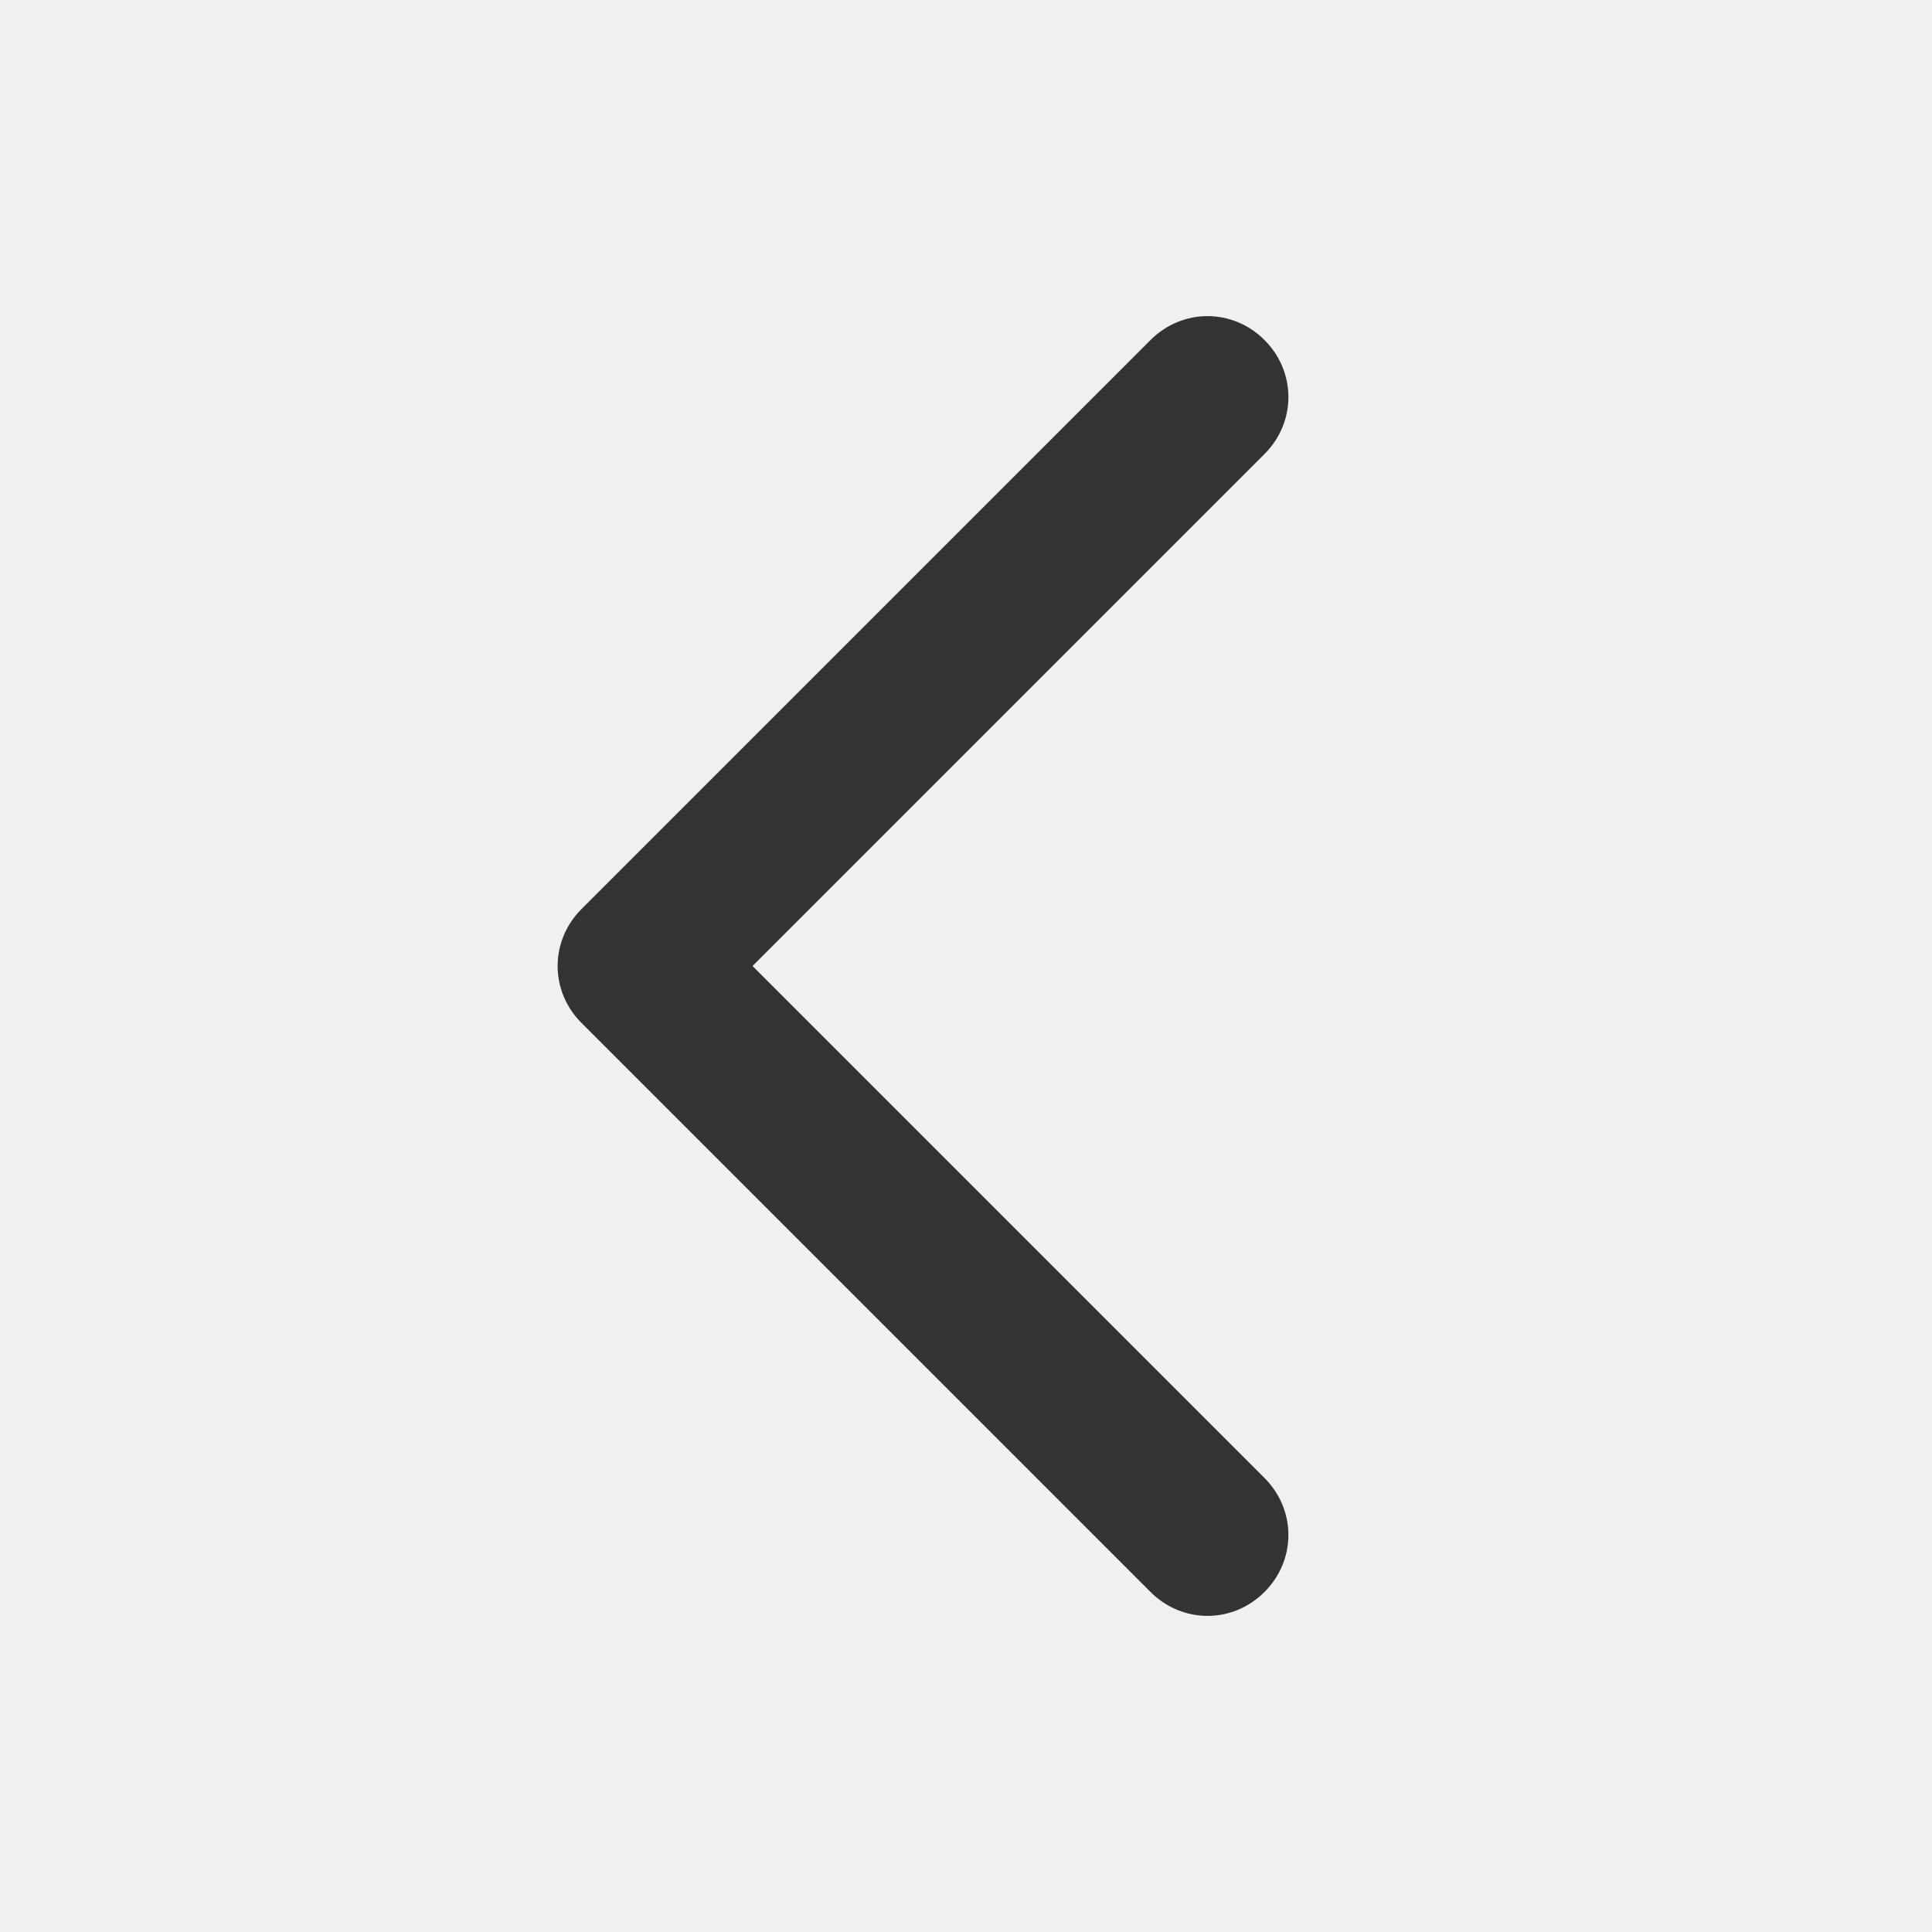
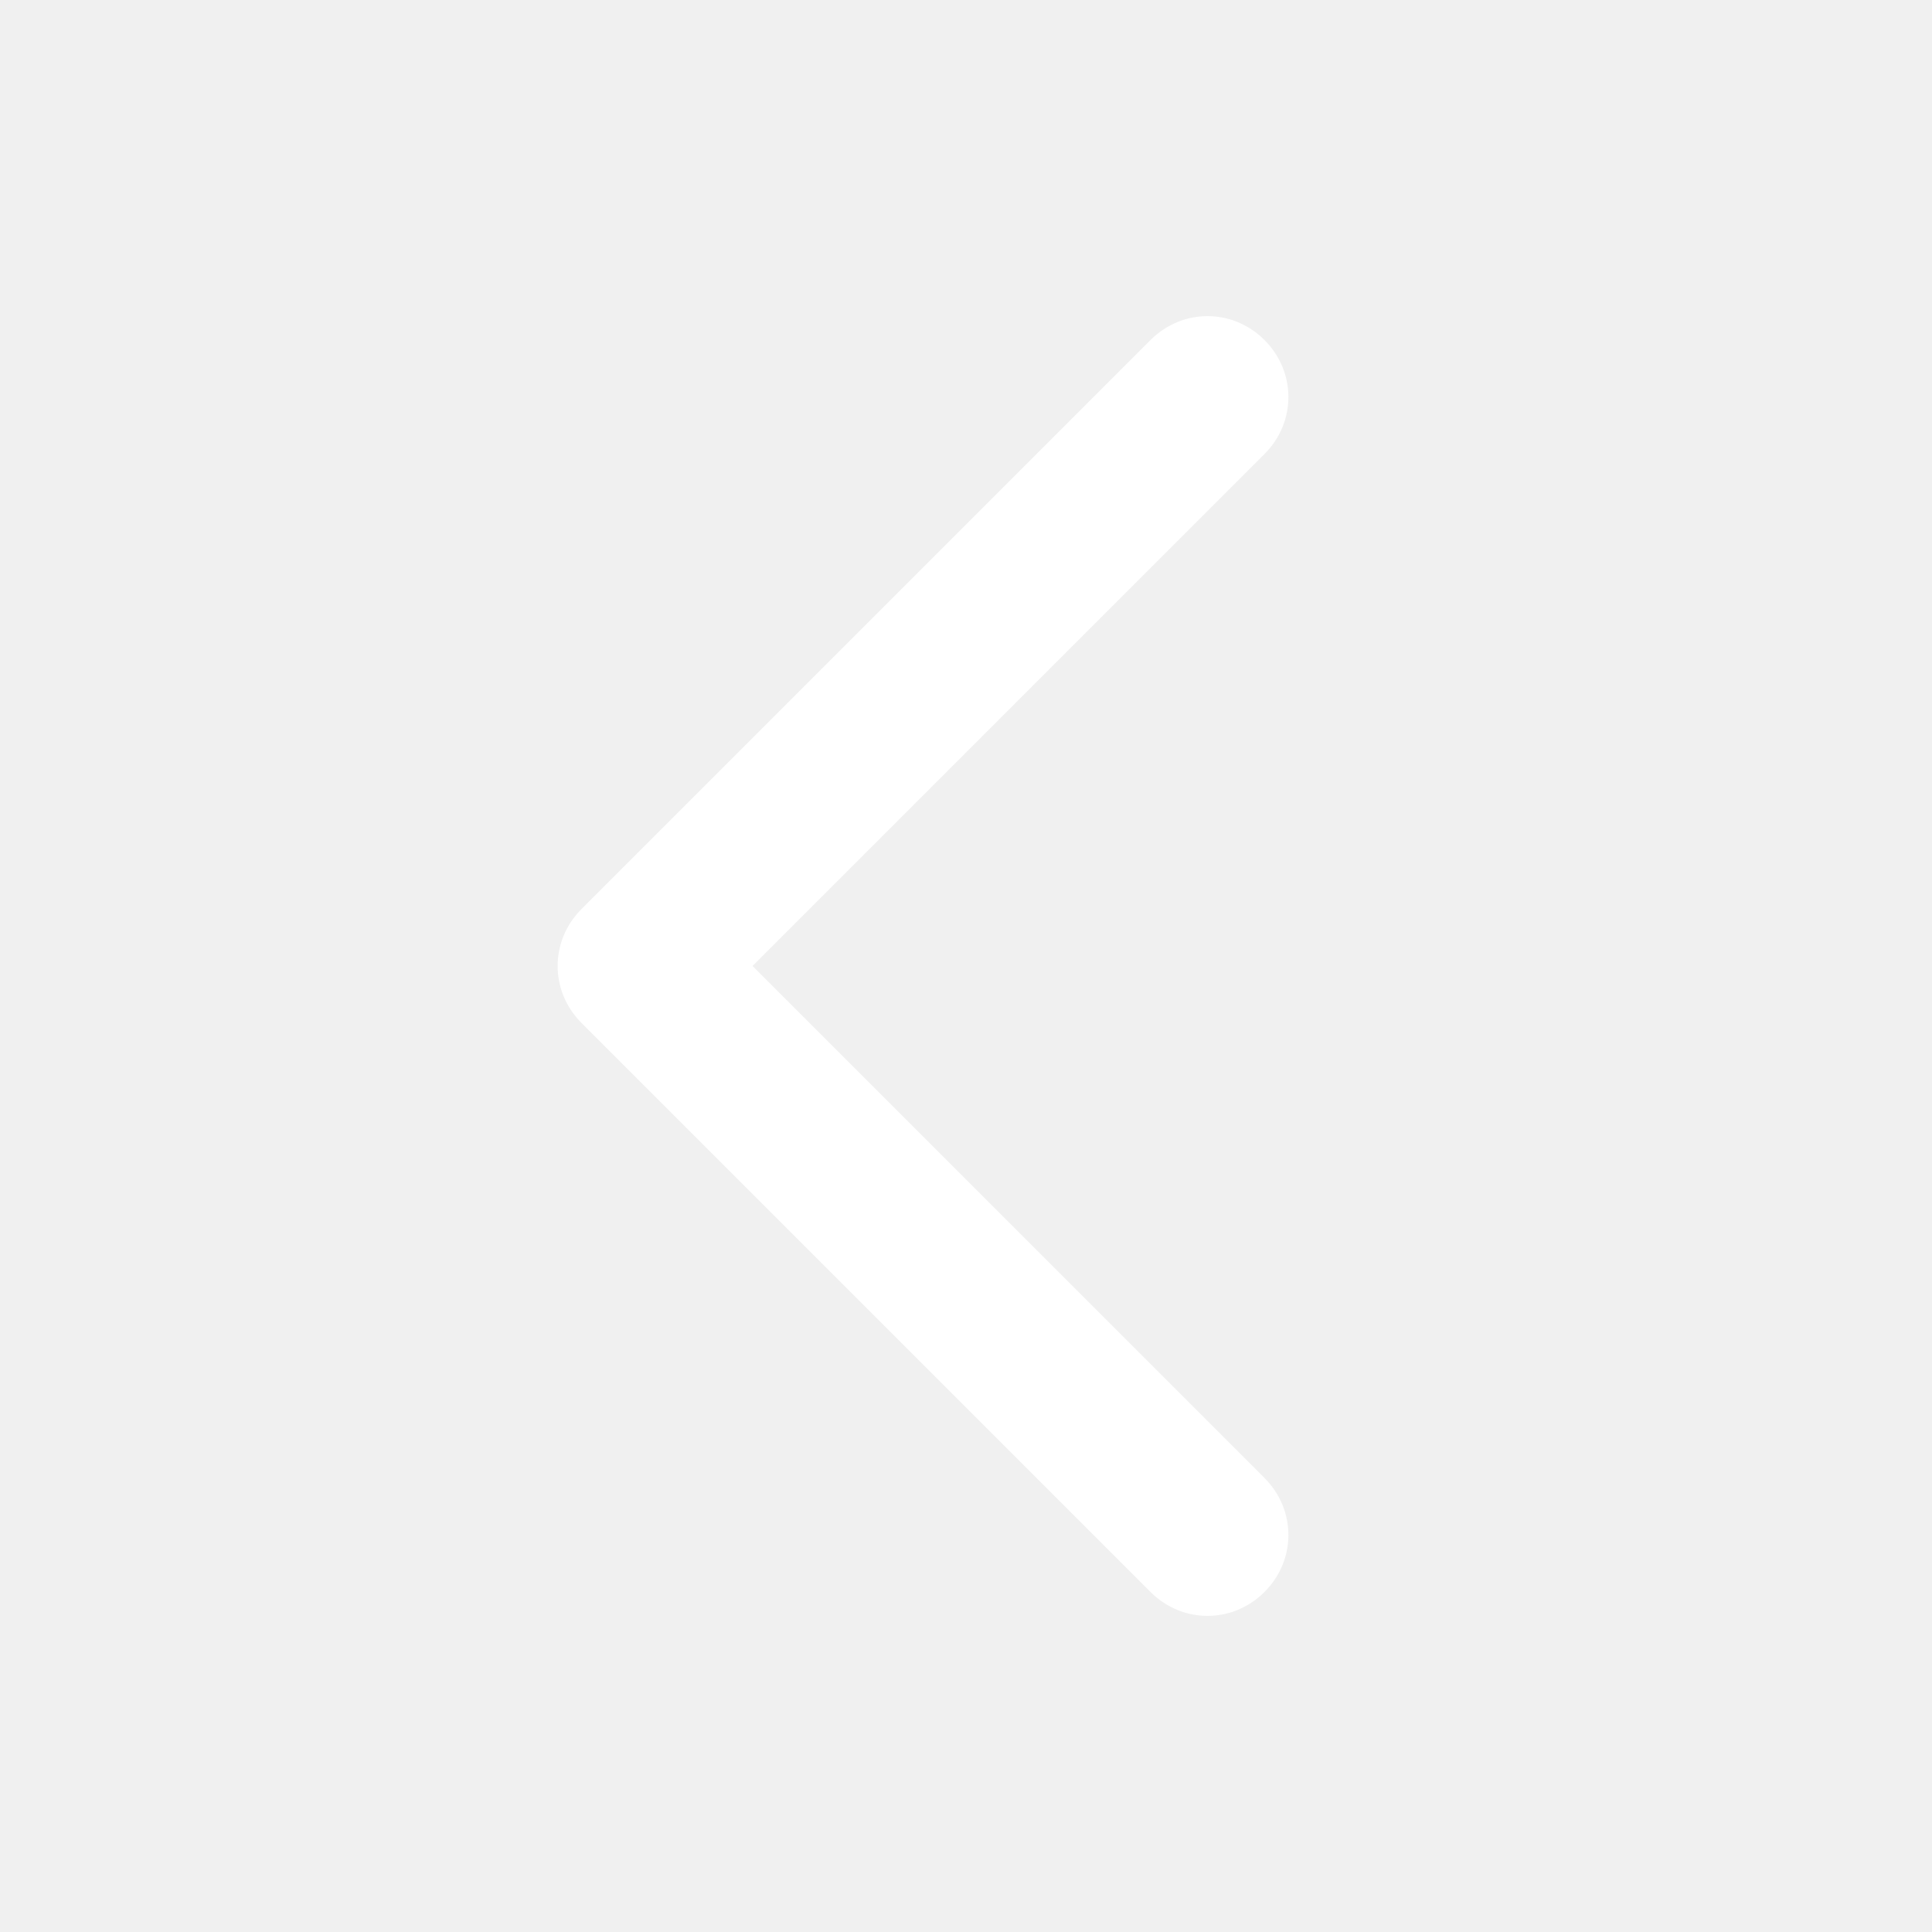
- <svg xmlns="http://www.w3.org/2000/svg" class="icon" width="32px" height="32.00px" viewBox="0 0 1024 1024" version="1.1">
-   <path d="M398.848 512l271.36 271.36c16.896 16.896 16.896 43.52 0 60.416-16.896 16.896-43.52 16.896-60.416 0l-301.568-301.568c-16.896-16.896-16.896-43.52 0-60.416l301.568-301.568c16.896-16.896 43.52-16.896 60.416 0 16.896 16.896 16.896 43.52 0 60.416l-271.36 271.36z" fill="#333333" />
+ <svg xmlns="http://www.w3.org/2000/svg" class="icon" width="24px" height="24px" viewBox="0 0 1024 1024" version="1.1">
+   <path fill="#fff" d="M398.848 512l271.36 271.36c16.896 16.896 16.896 43.52 0 60.416-16.896 16.896-43.52 16.896-60.416 0l-301.568-301.568c-16.896-16.896-16.896-43.52 0-60.416l301.568-301.568c16.896-16.896 43.52-16.896 60.416 0 16.896 16.896 16.896 43.52 0 60.416l-271.36 271.36z" />
</svg>
